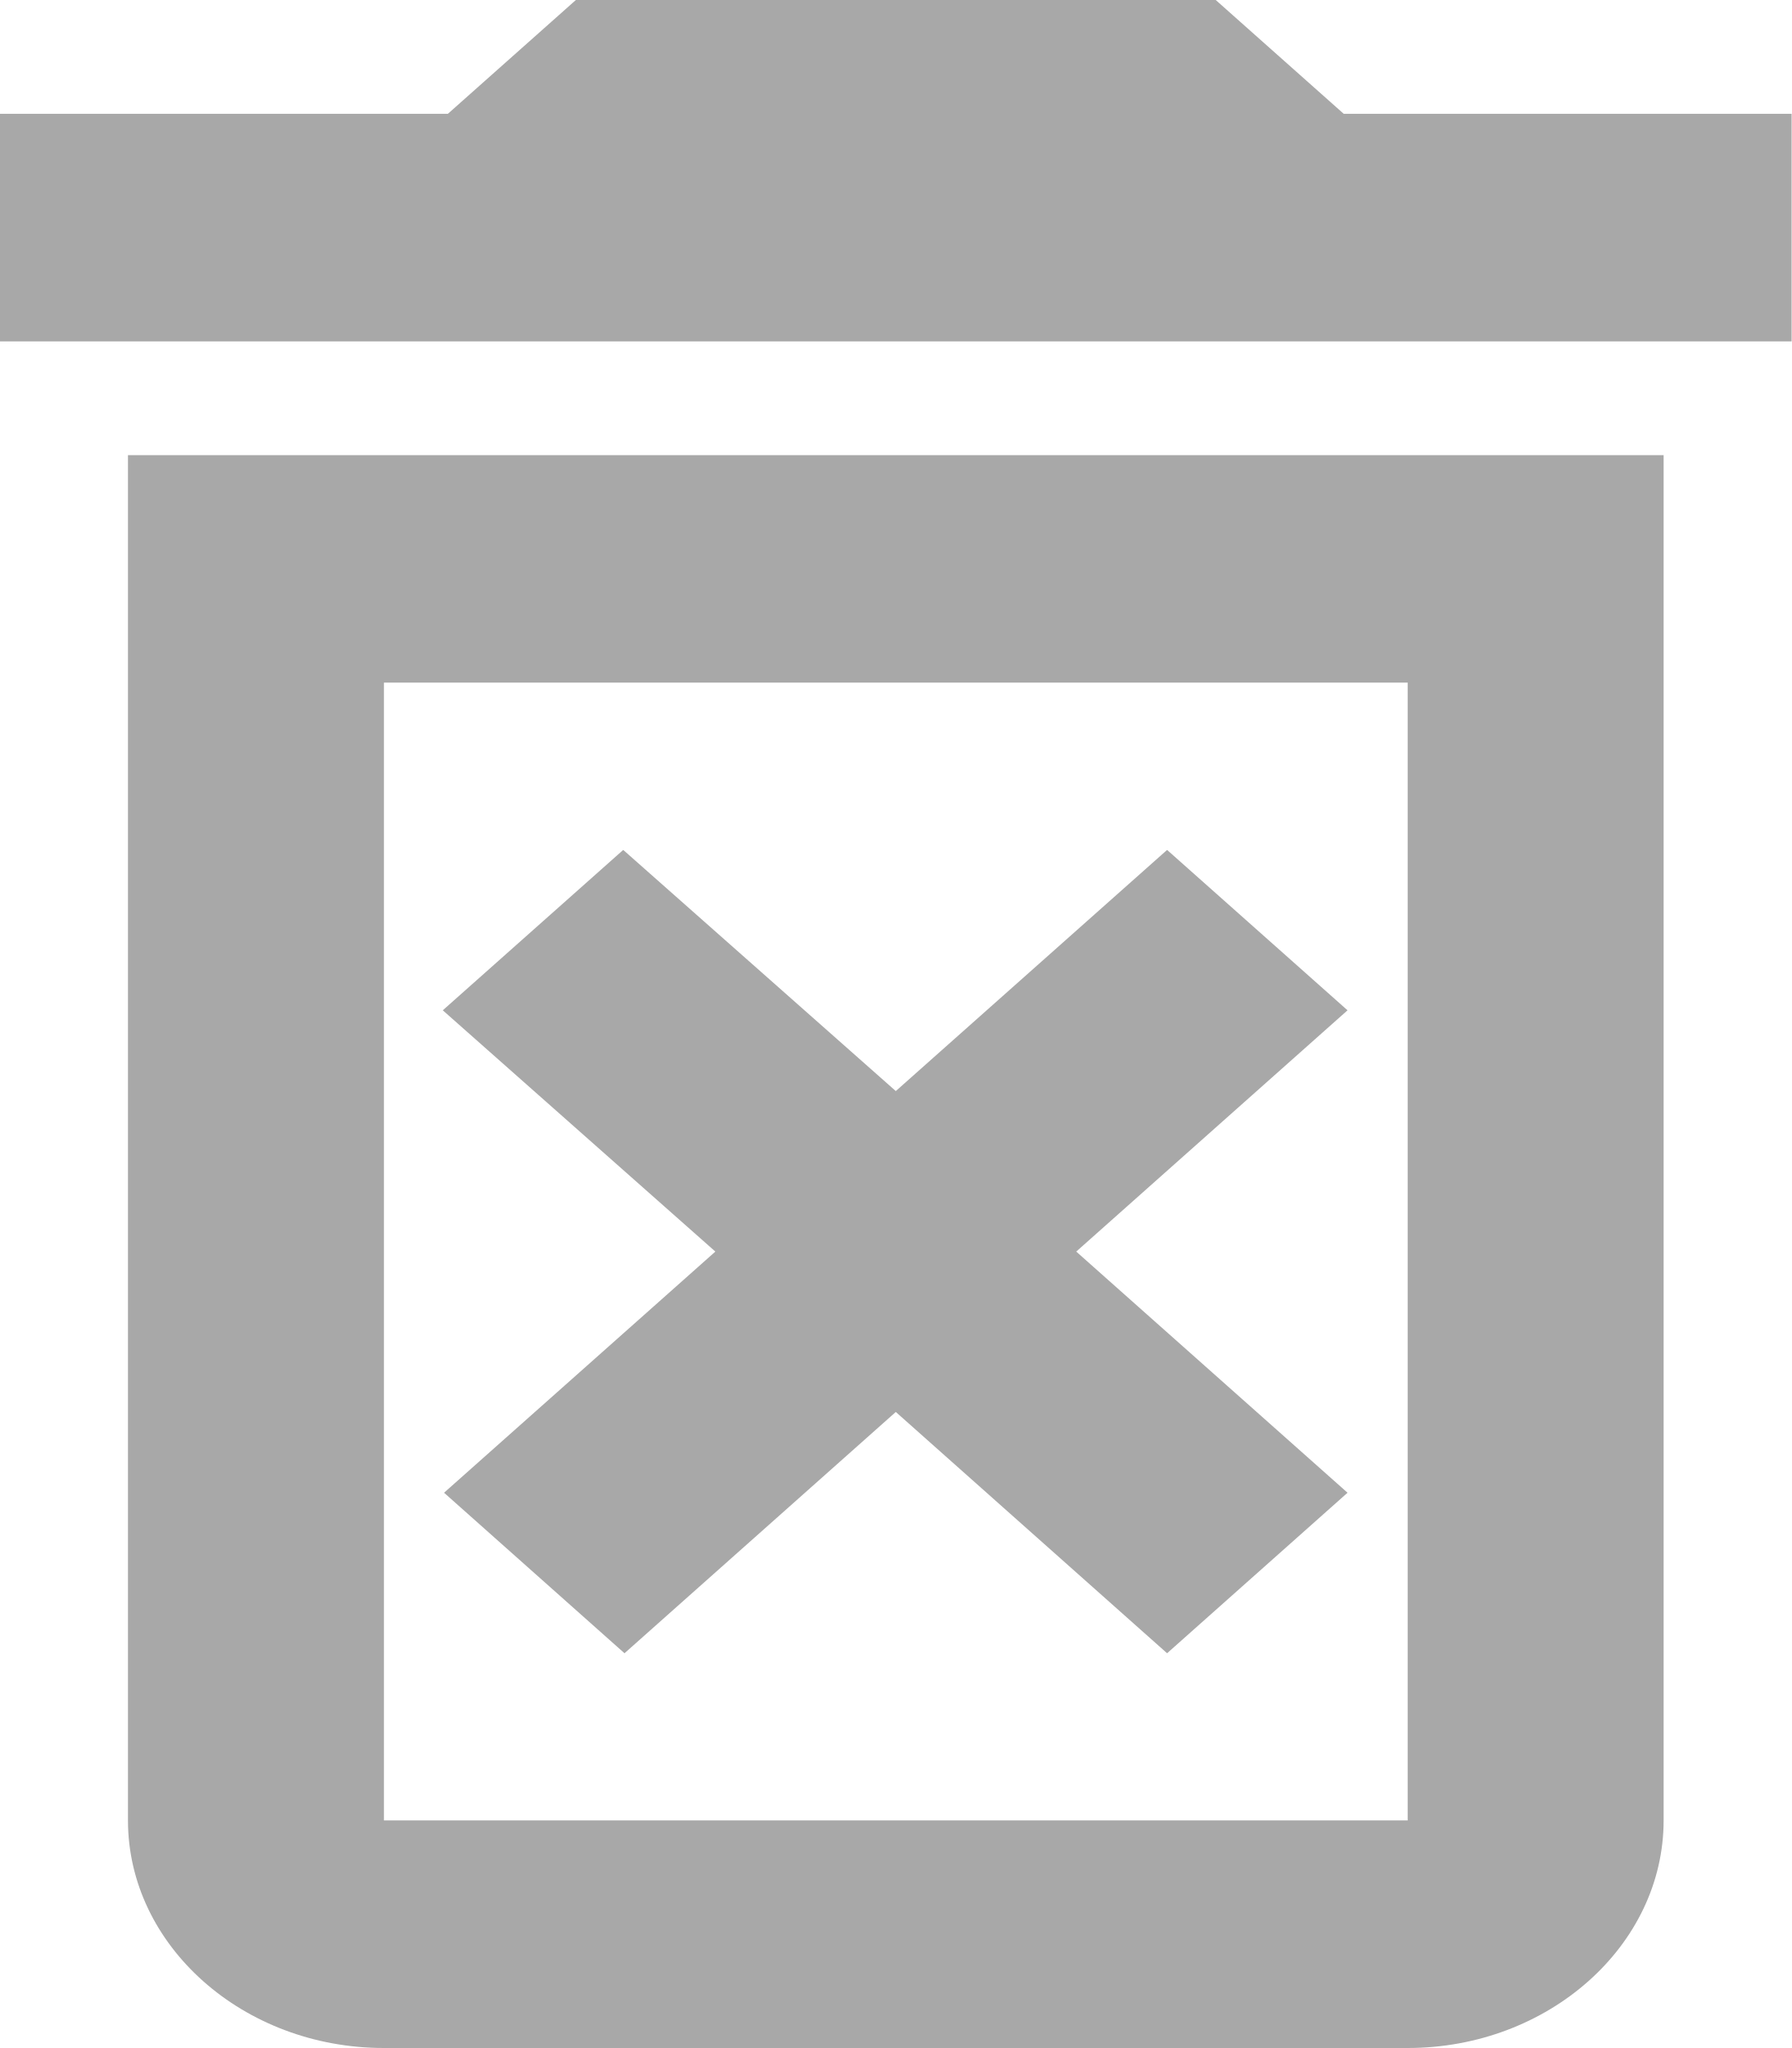
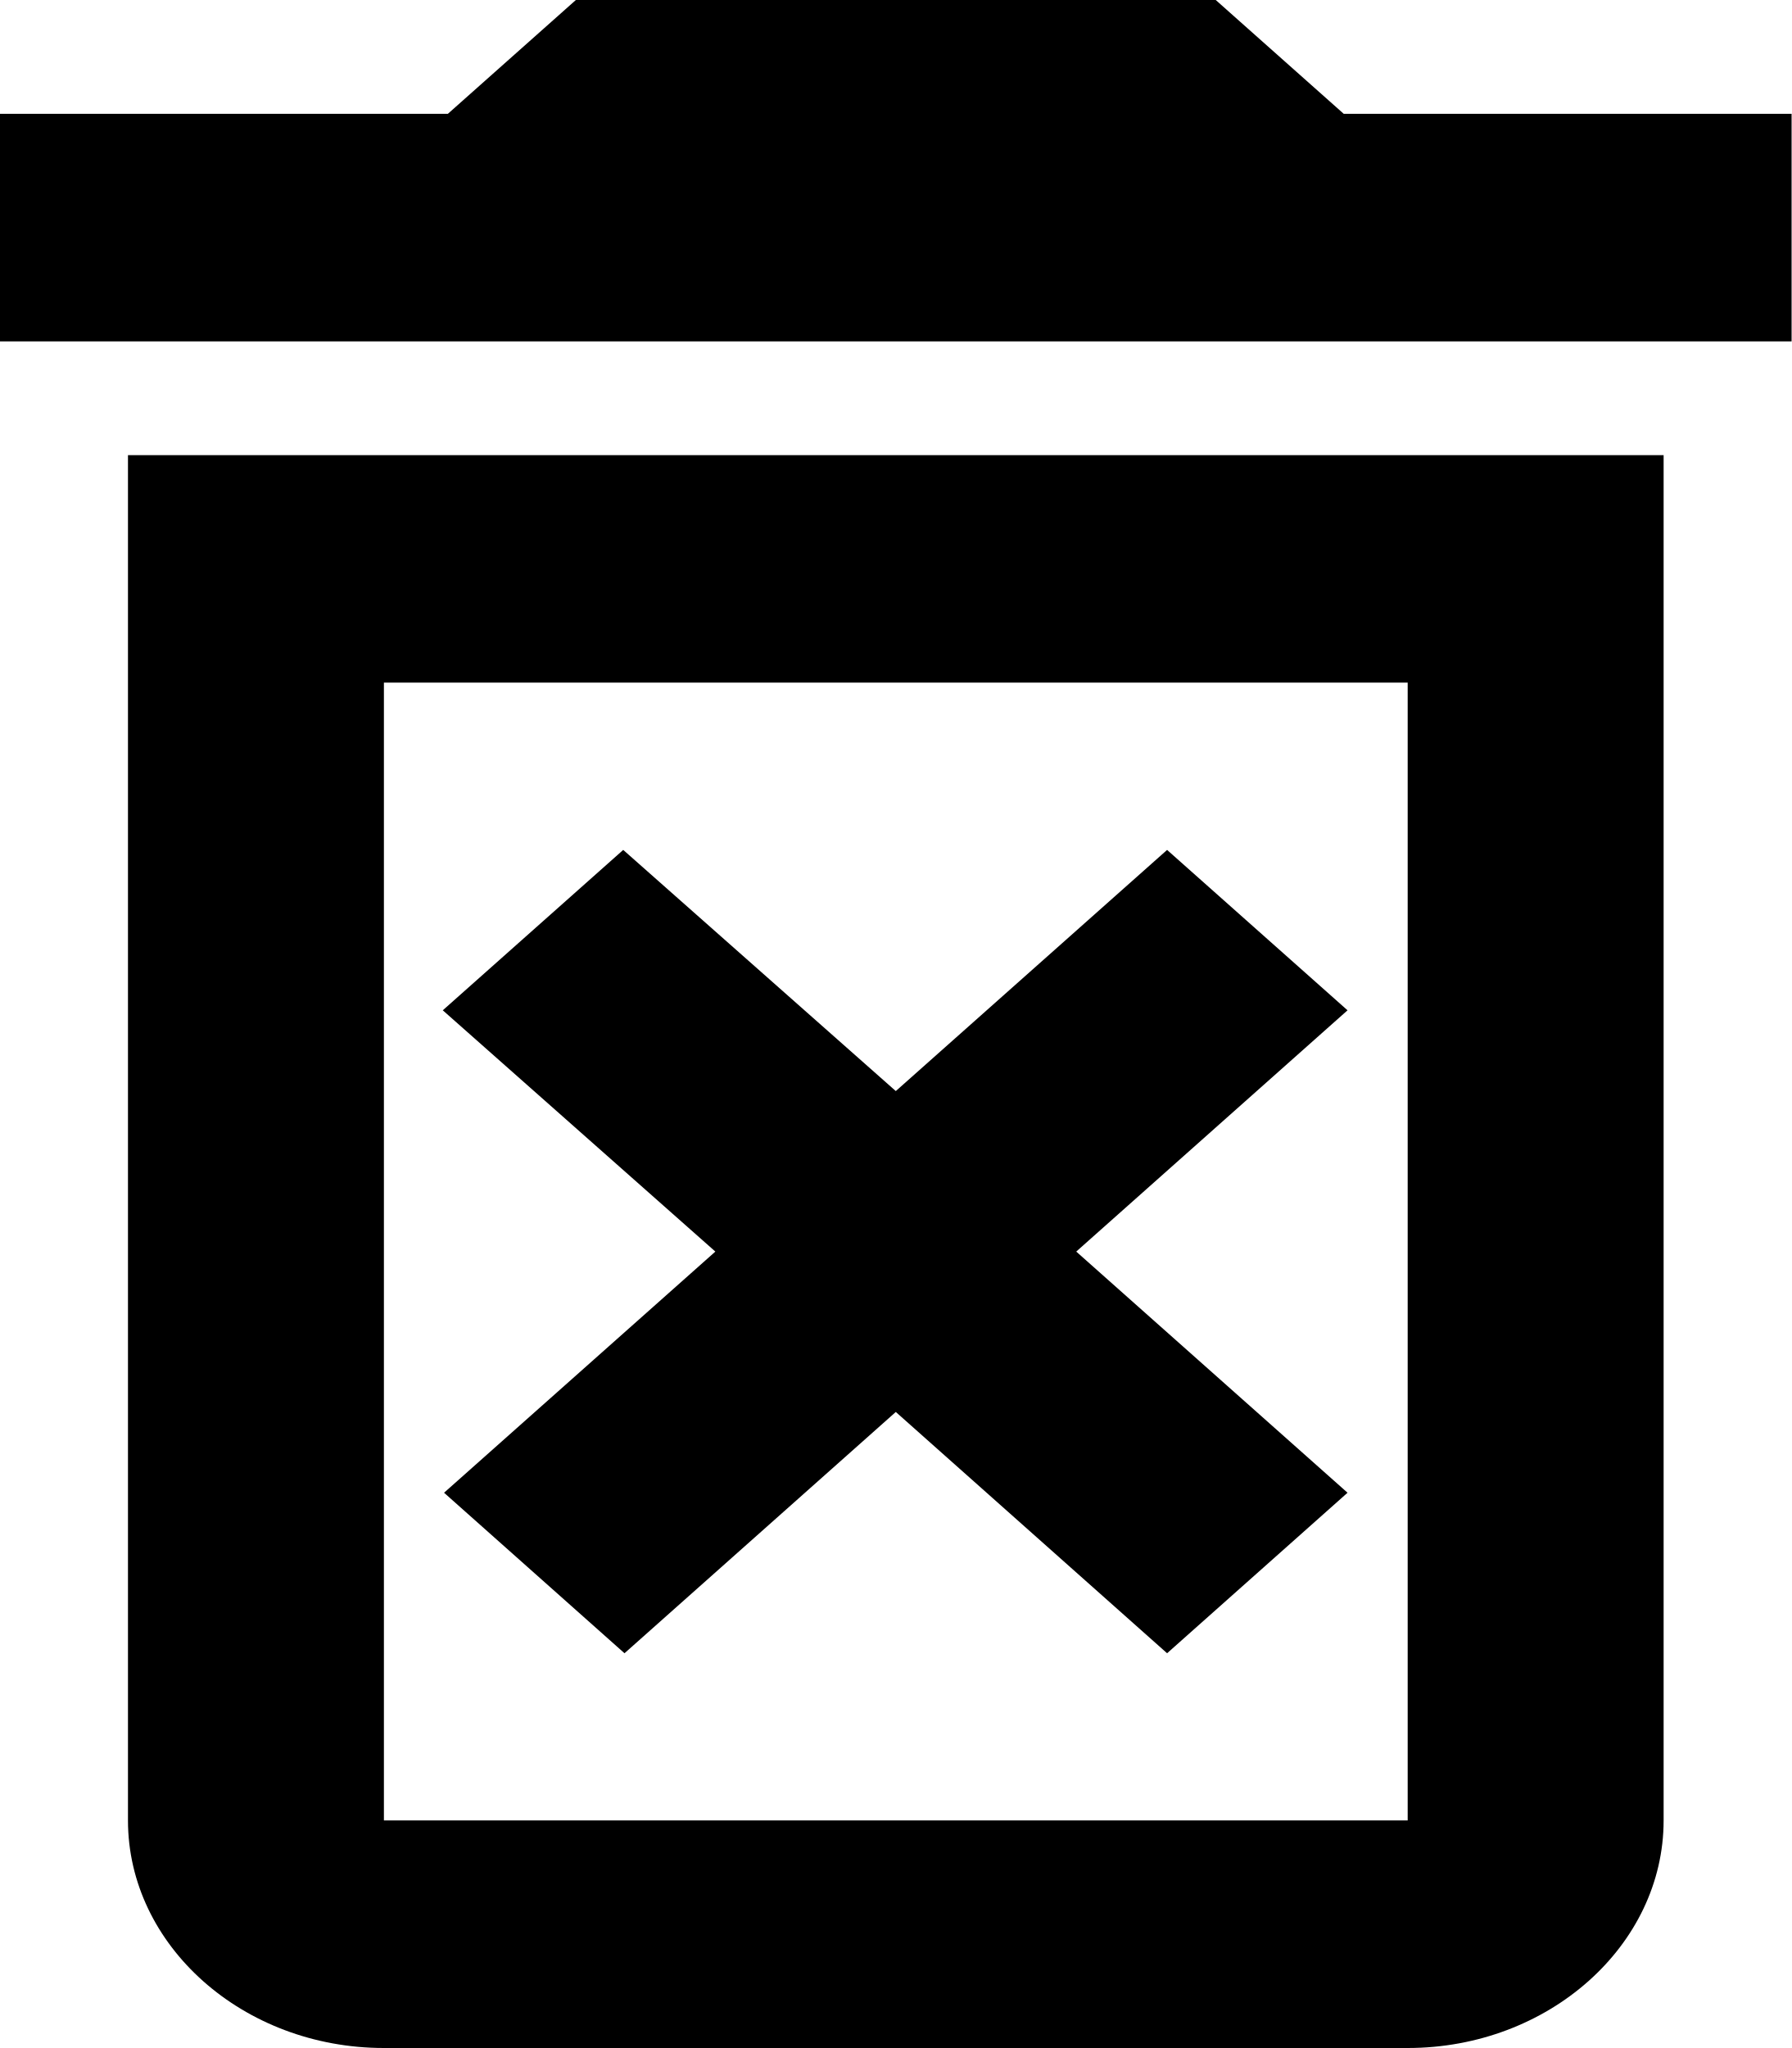
<svg xmlns="http://www.w3.org/2000/svg" width="14" height="16" viewBox="0 0 14 16" fill="none">
-   <path d="M9.12 6.64L7 8.524L4.87 6.64L3.46 7.893L5.59 9.778L3.47 11.662L4.88 12.916L7 11.031L9.12 12.916L10.53 11.662L8.41 9.778L10.53 7.893L9.12 6.64ZM10.5 0.889L9.5 0H4.5L3.5 0.889H0V2.667H14V0.889H10.5ZM1 14.222C1 15.2 1.9 16 3 16H11C12.1 16 13 15.2 13 14.222V3.556H1V14.222ZM3 5.333H11V14.222H3V5.333Z" fill="#A8A8A8" />
+   <path d="M9.12 6.64L7 8.524L4.87 6.64L3.46 7.893L5.59 9.778L3.47 11.662L4.88 12.916L7 11.031L9.12 12.916L10.53 11.662L8.41 9.778L10.53 7.893L9.12 6.64ZM10.5 0.889L9.5 0H4.5L3.5 0.889H0V2.667H14V0.889H10.5ZM1 14.222C1 15.2 1.9 16 3 16H11C12.1 16 13 15.2 13 14.222V3.556H1V14.222ZM3 5.333H11V14.222H3V5.333Z" fill="currentColor" />
</svg>
